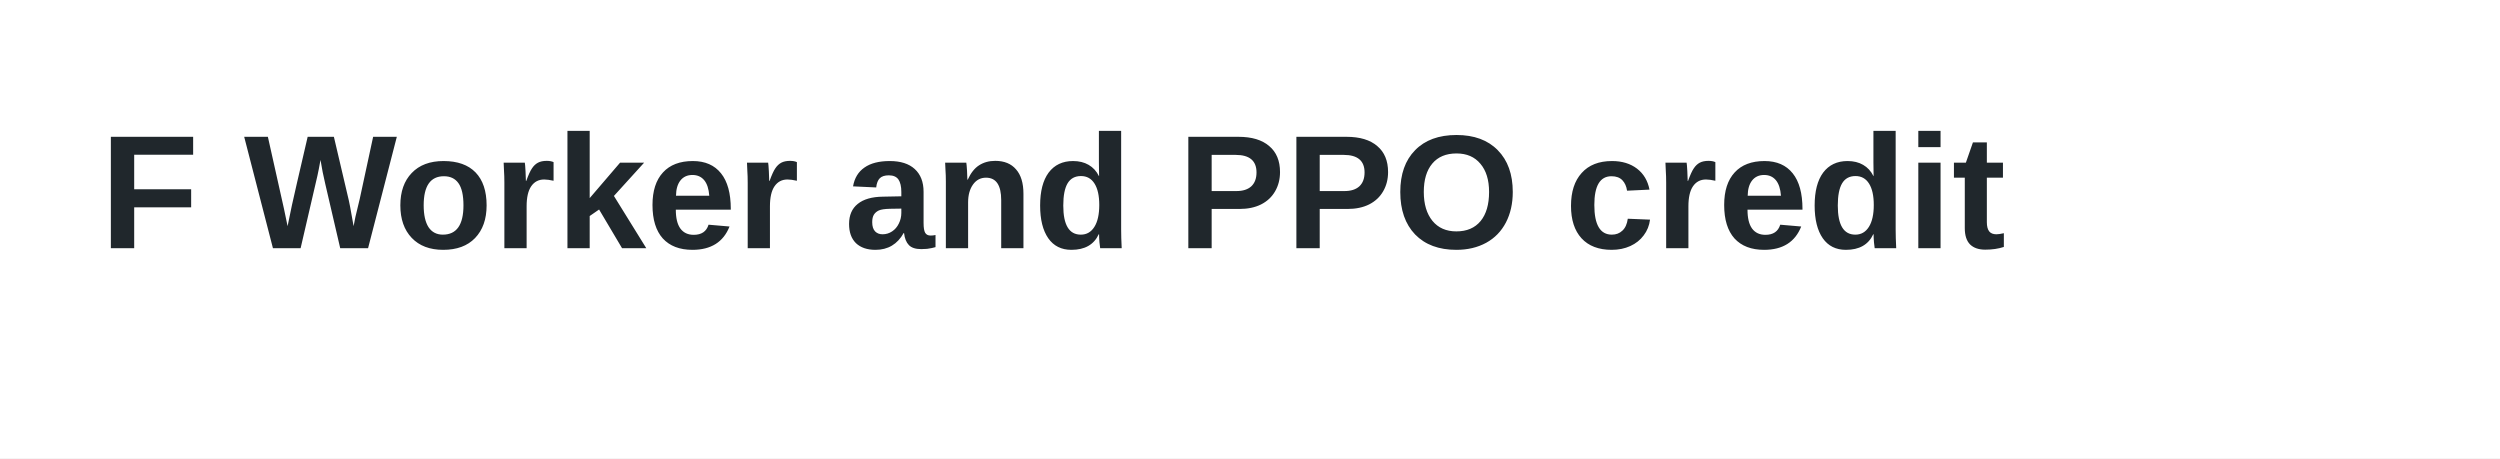
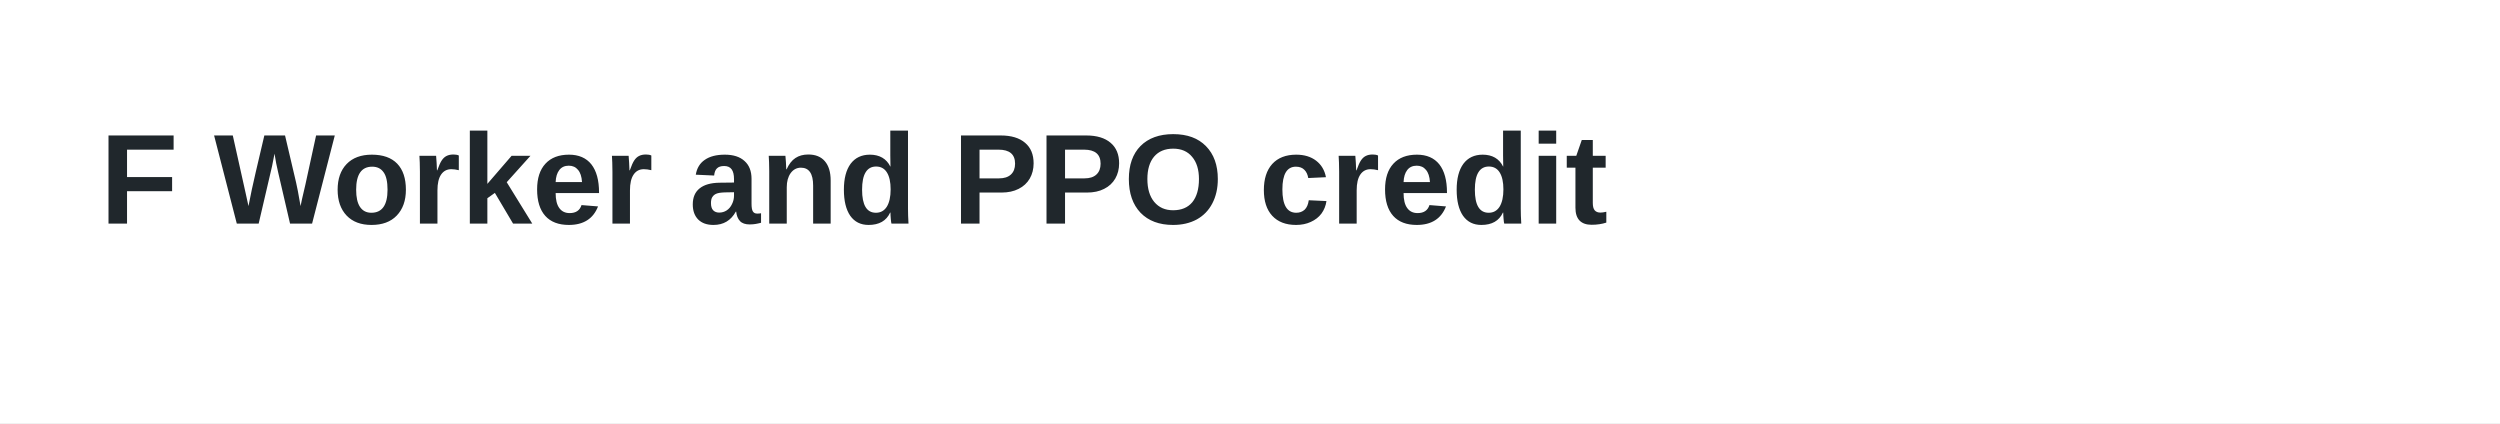
- <svg xmlns="http://www.w3.org/2000/svg" width="216pt" height="39.6pt" viewBox="0 0 216 39.6" version="1.1">
+ <svg xmlns="http://www.w3.org/2000/svg" width="234pt" height="39.6pt" viewBox="0 0 234 39.6" version="1.1">
  <defs>
    <style type="text/css">*{stroke-linejoin: round; stroke-linecap: butt}</style>
  </defs>
  <g id="figure_1">
    <g id="patch_1">
-       <path d="M 0 39.6 L 216 39.6 L 216 0 L 0 0 z " style="fill: #ffffff" />
+       <path d="M 0 39.6 L 234 39.6 L 234 0 L 0 0 z " style="fill: #ffffff" />
    </g>
    <g id="text_1">
-       <text style="font-weight: 700; font-size: 14px; font-family: 'Arial'; text-anchor: start; fill: #20272c" x="8.64" y="21.449" transform="rotate(-0 8.64 21.44906)">F  Worker and PPO credit</text>
+       <text style="font-weight: 700; font-size: 12px; font-family: 'Arial'; text-anchor: start; fill: #20272c" x="9.36" y="20.931" transform="rotate(-0 9.36 20.93062)">F  Worker and PPO credit</text>
    </g>
  </g>
</svg>
